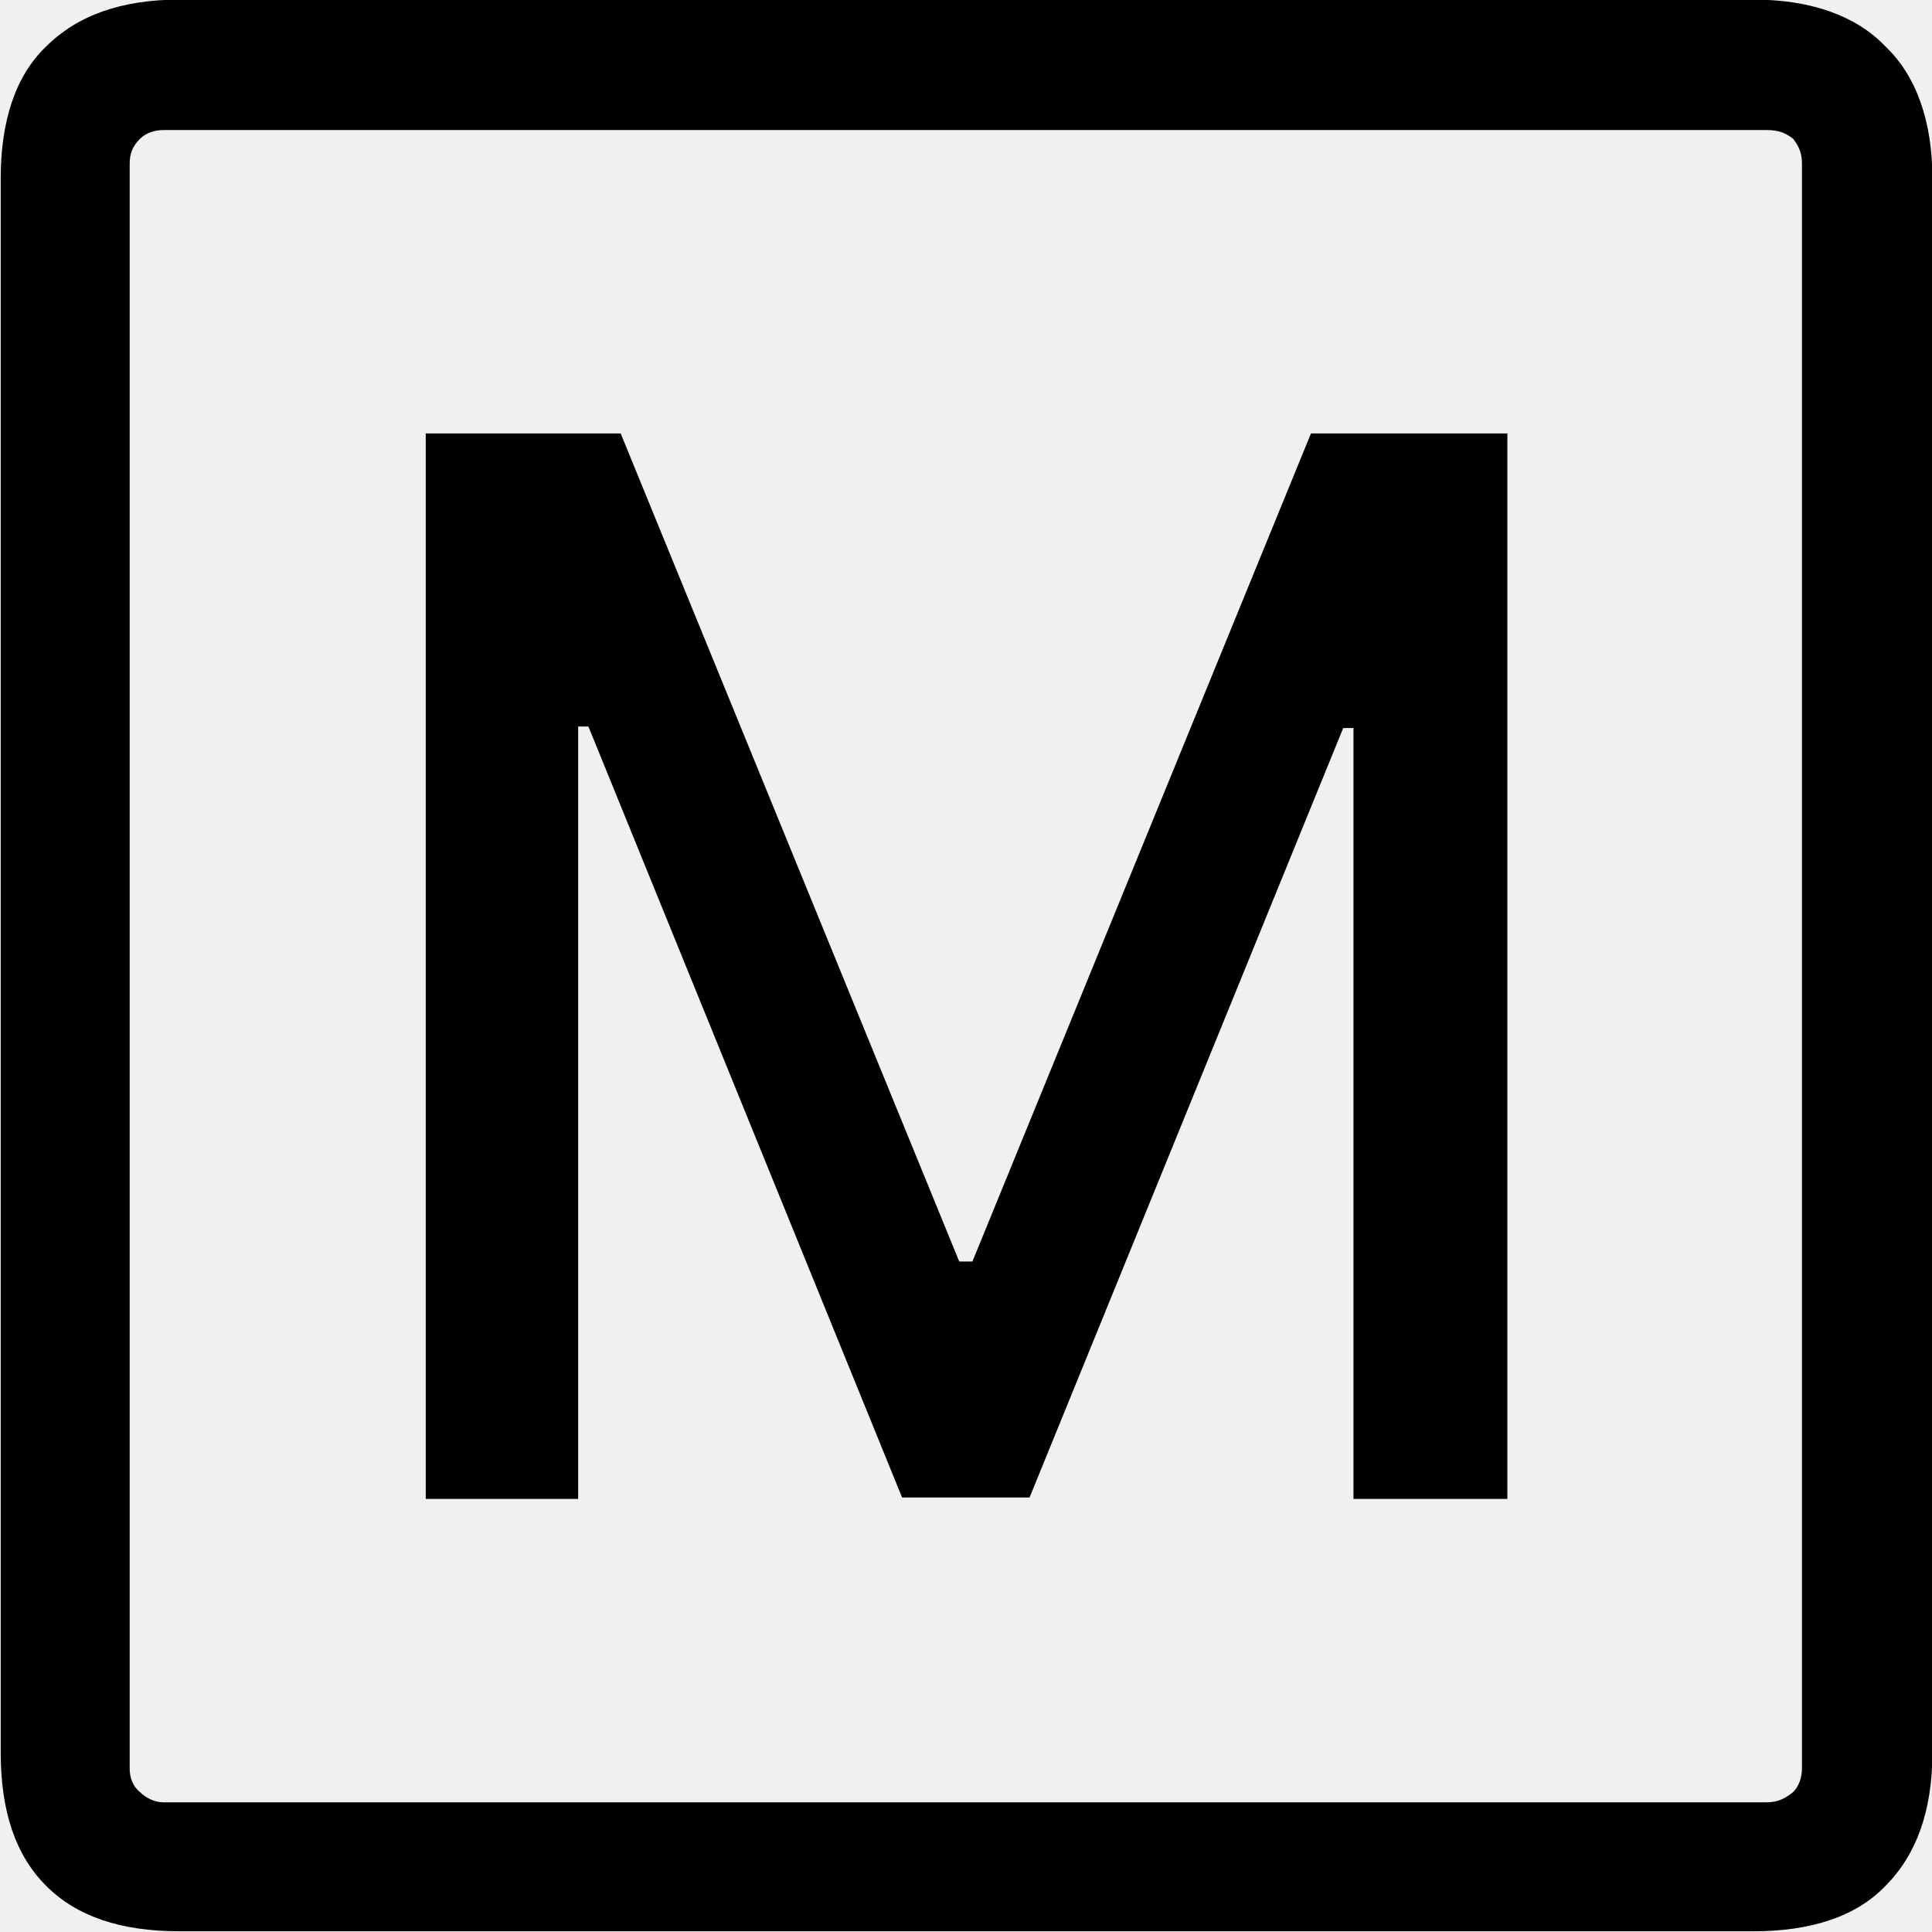
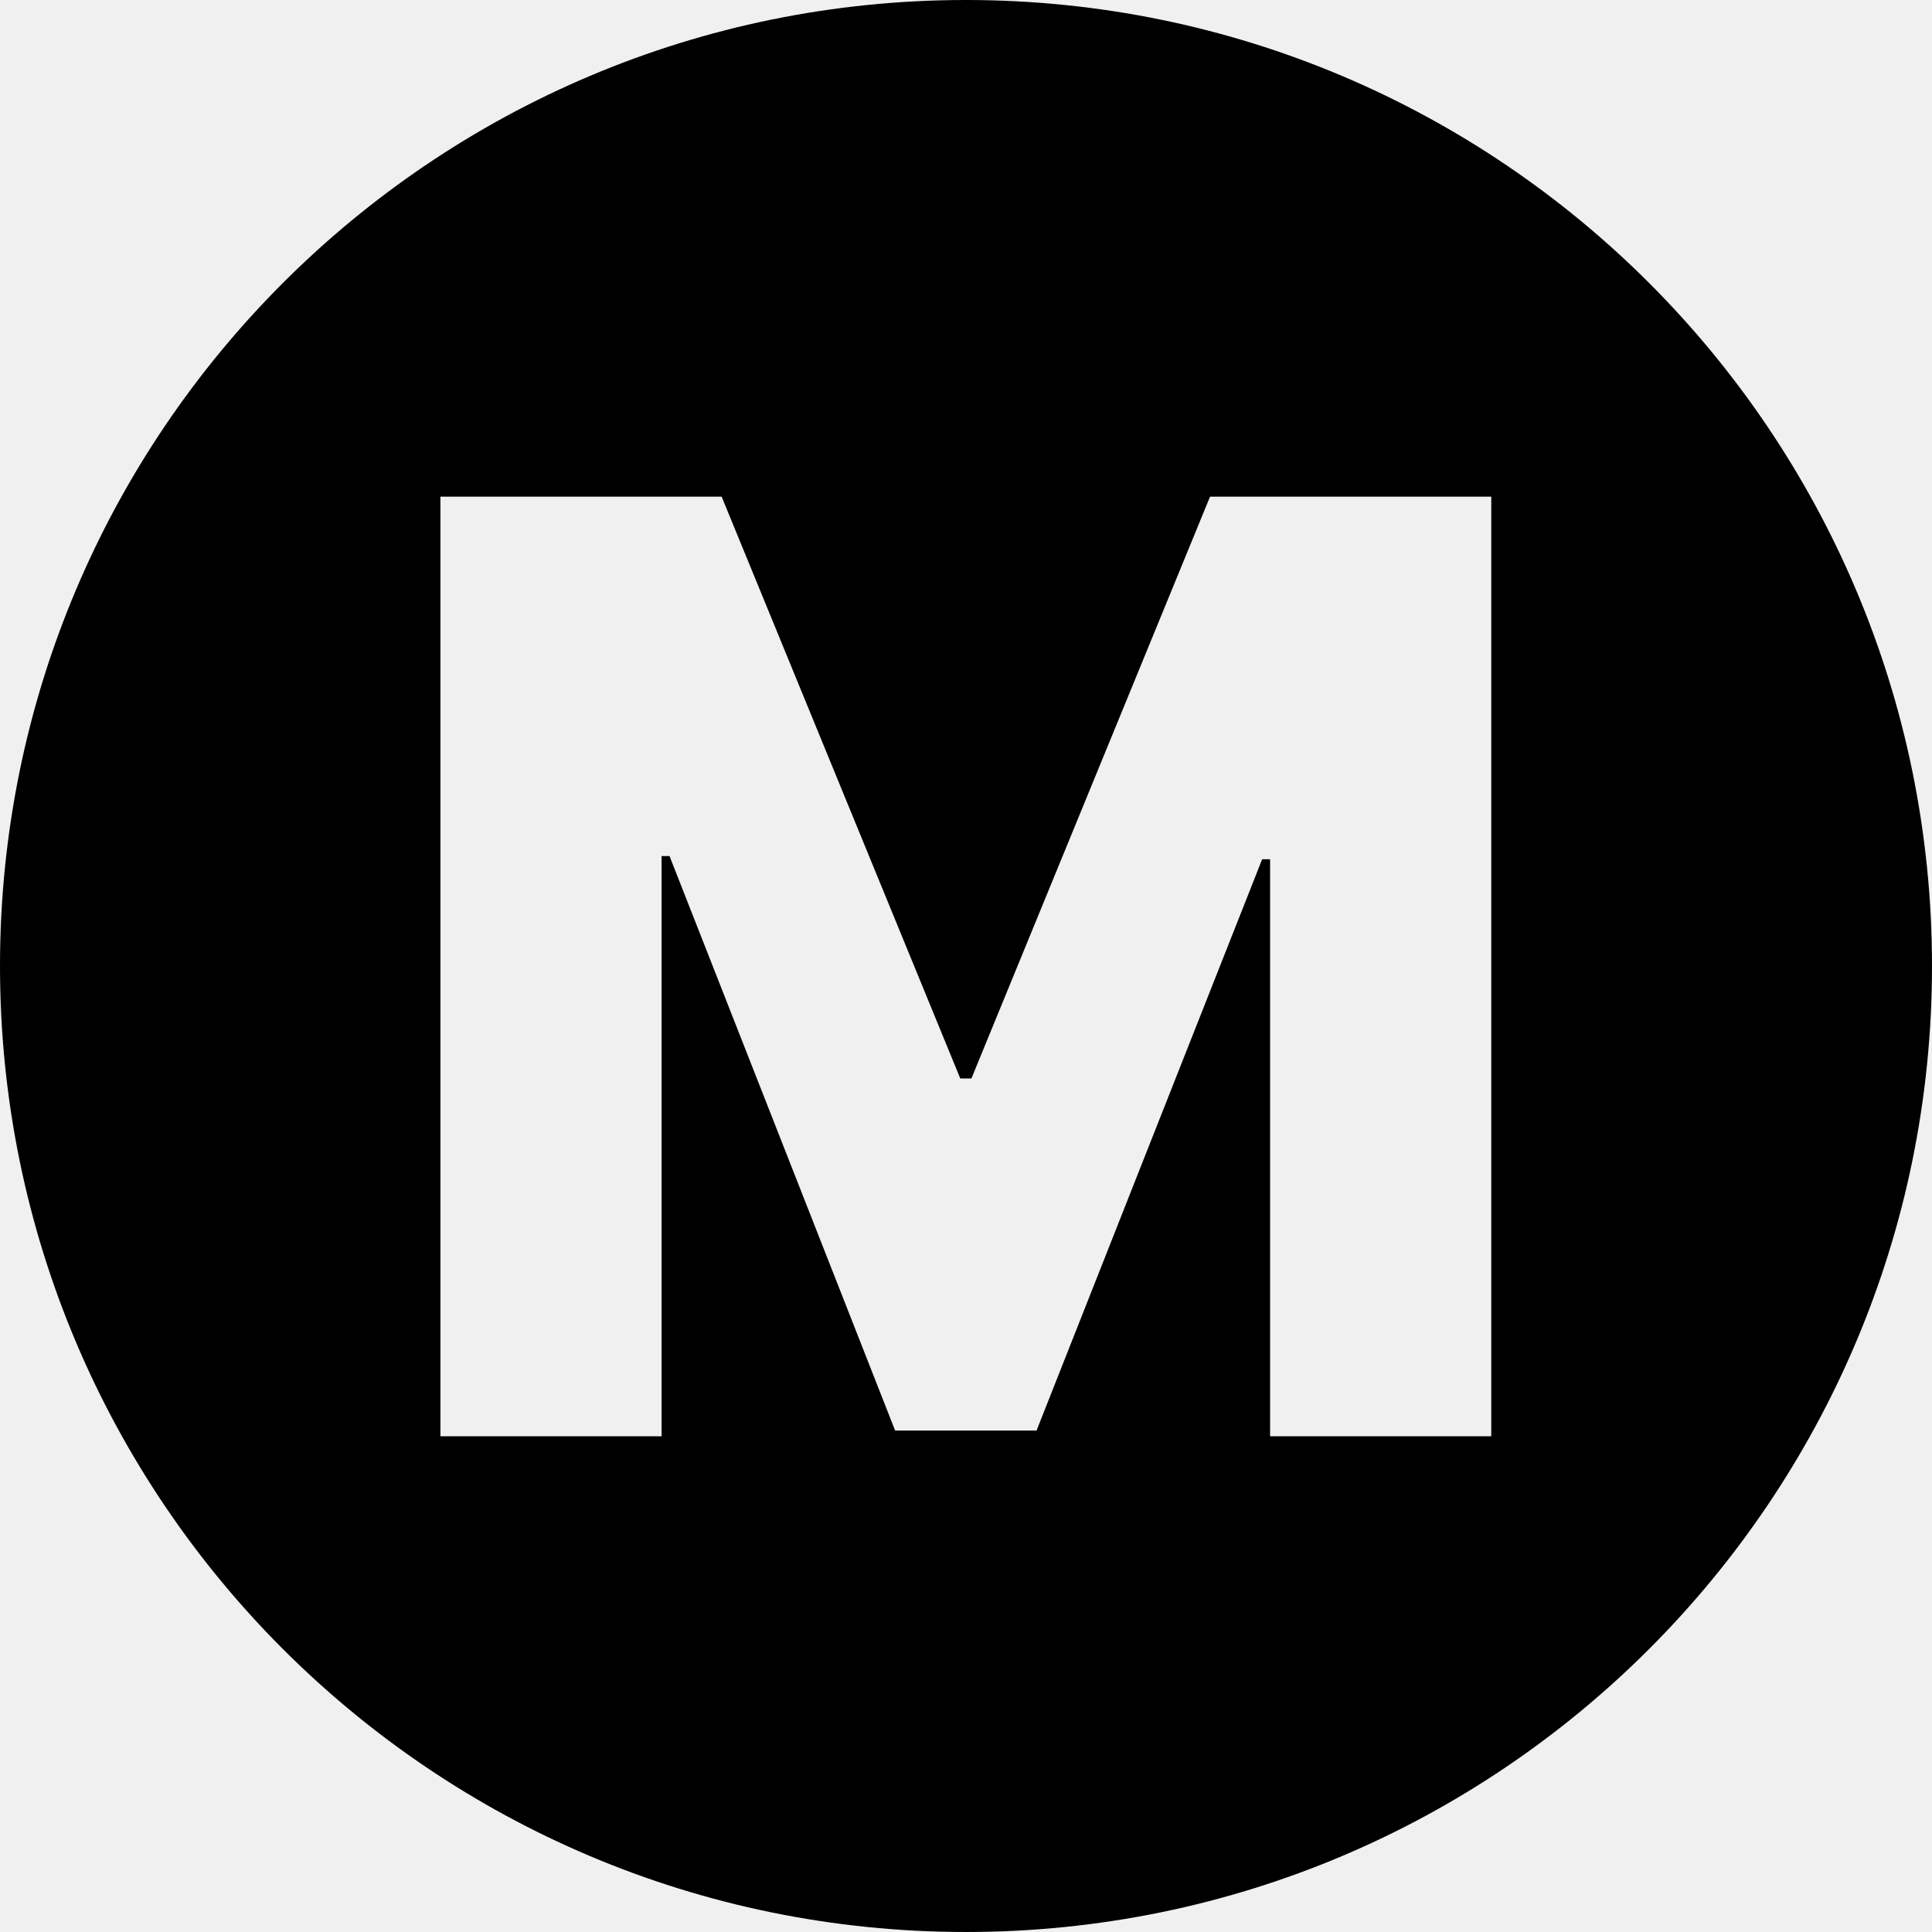
- <svg xmlns="http://www.w3.org/2000/svg" viewBox="0 0 1541 1541">
+ <svg xmlns="http://www.w3.org/2000/svg" viewBox="0 0 512 512">
  <style>@media (prefers-color-scheme:dark){path{fill:#fff}}</style>
-   <path d="M339.581 345.707h155.477l270.04 660.485h10.52l270.04-660.485h156.645v849.863h-122.745V580.676h-8.183L821.21 1194.401H719.506L469.34 579.507h-8.183v616.063H339.581V345.707zM143.19 1540.425c-46.76 0-81.83-11.69-106.379-36.239-24.55-24.549-36.24-59.619-36.24-106.379V142.301c0-45.591 11.69-81.83 36.24-105.21C61.358 12.542 96.428-.317 143.188-.317h1255.506c45.591 0 81.83 12.859 105.21 37.408 24.55 23.38 37.408 59.619 37.408 105.21v1255.506c0 46.76-12.859 81.83-37.408 106.379-23.38 24.549-59.619 36.239-105.21 36.239H143.19zm-12.859-102.872h1278.886c9.352 0 15.197-3.507 21.042-8.183 4.676-4.676 7.014-11.69 7.014-18.704V130.611c0-8.183-2.338-14.028-7.014-19.873-5.845-4.676-11.69-7.014-21.042-7.014H130.33c-7.014 0-14.028 2.338-18.704 7.014-5.845 5.845-8.183 11.69-8.183 19.873v1280.055c0 7.014 2.338 14.028 8.183 18.704 4.676 4.676 11.69 8.183 18.704 8.183z" />
+   <path d="M256 0C114.61 0 0 114.611 0 256c0 141.39 114.611 255.998 256 255.998 141.39 0 255.998-114.609 255.998-255.998C511.998 114.61 397.39 0 256 0Zm139.2 380.632h-58.61V227.705h-2.106l-59.79 151.41h-37.473l-59.79-152.252h-2.105v153.769h-58.61v-249.01h74.526l63.242 154.189h2.948l63.242-154.19H395.2v249.01Z" />
</svg>
